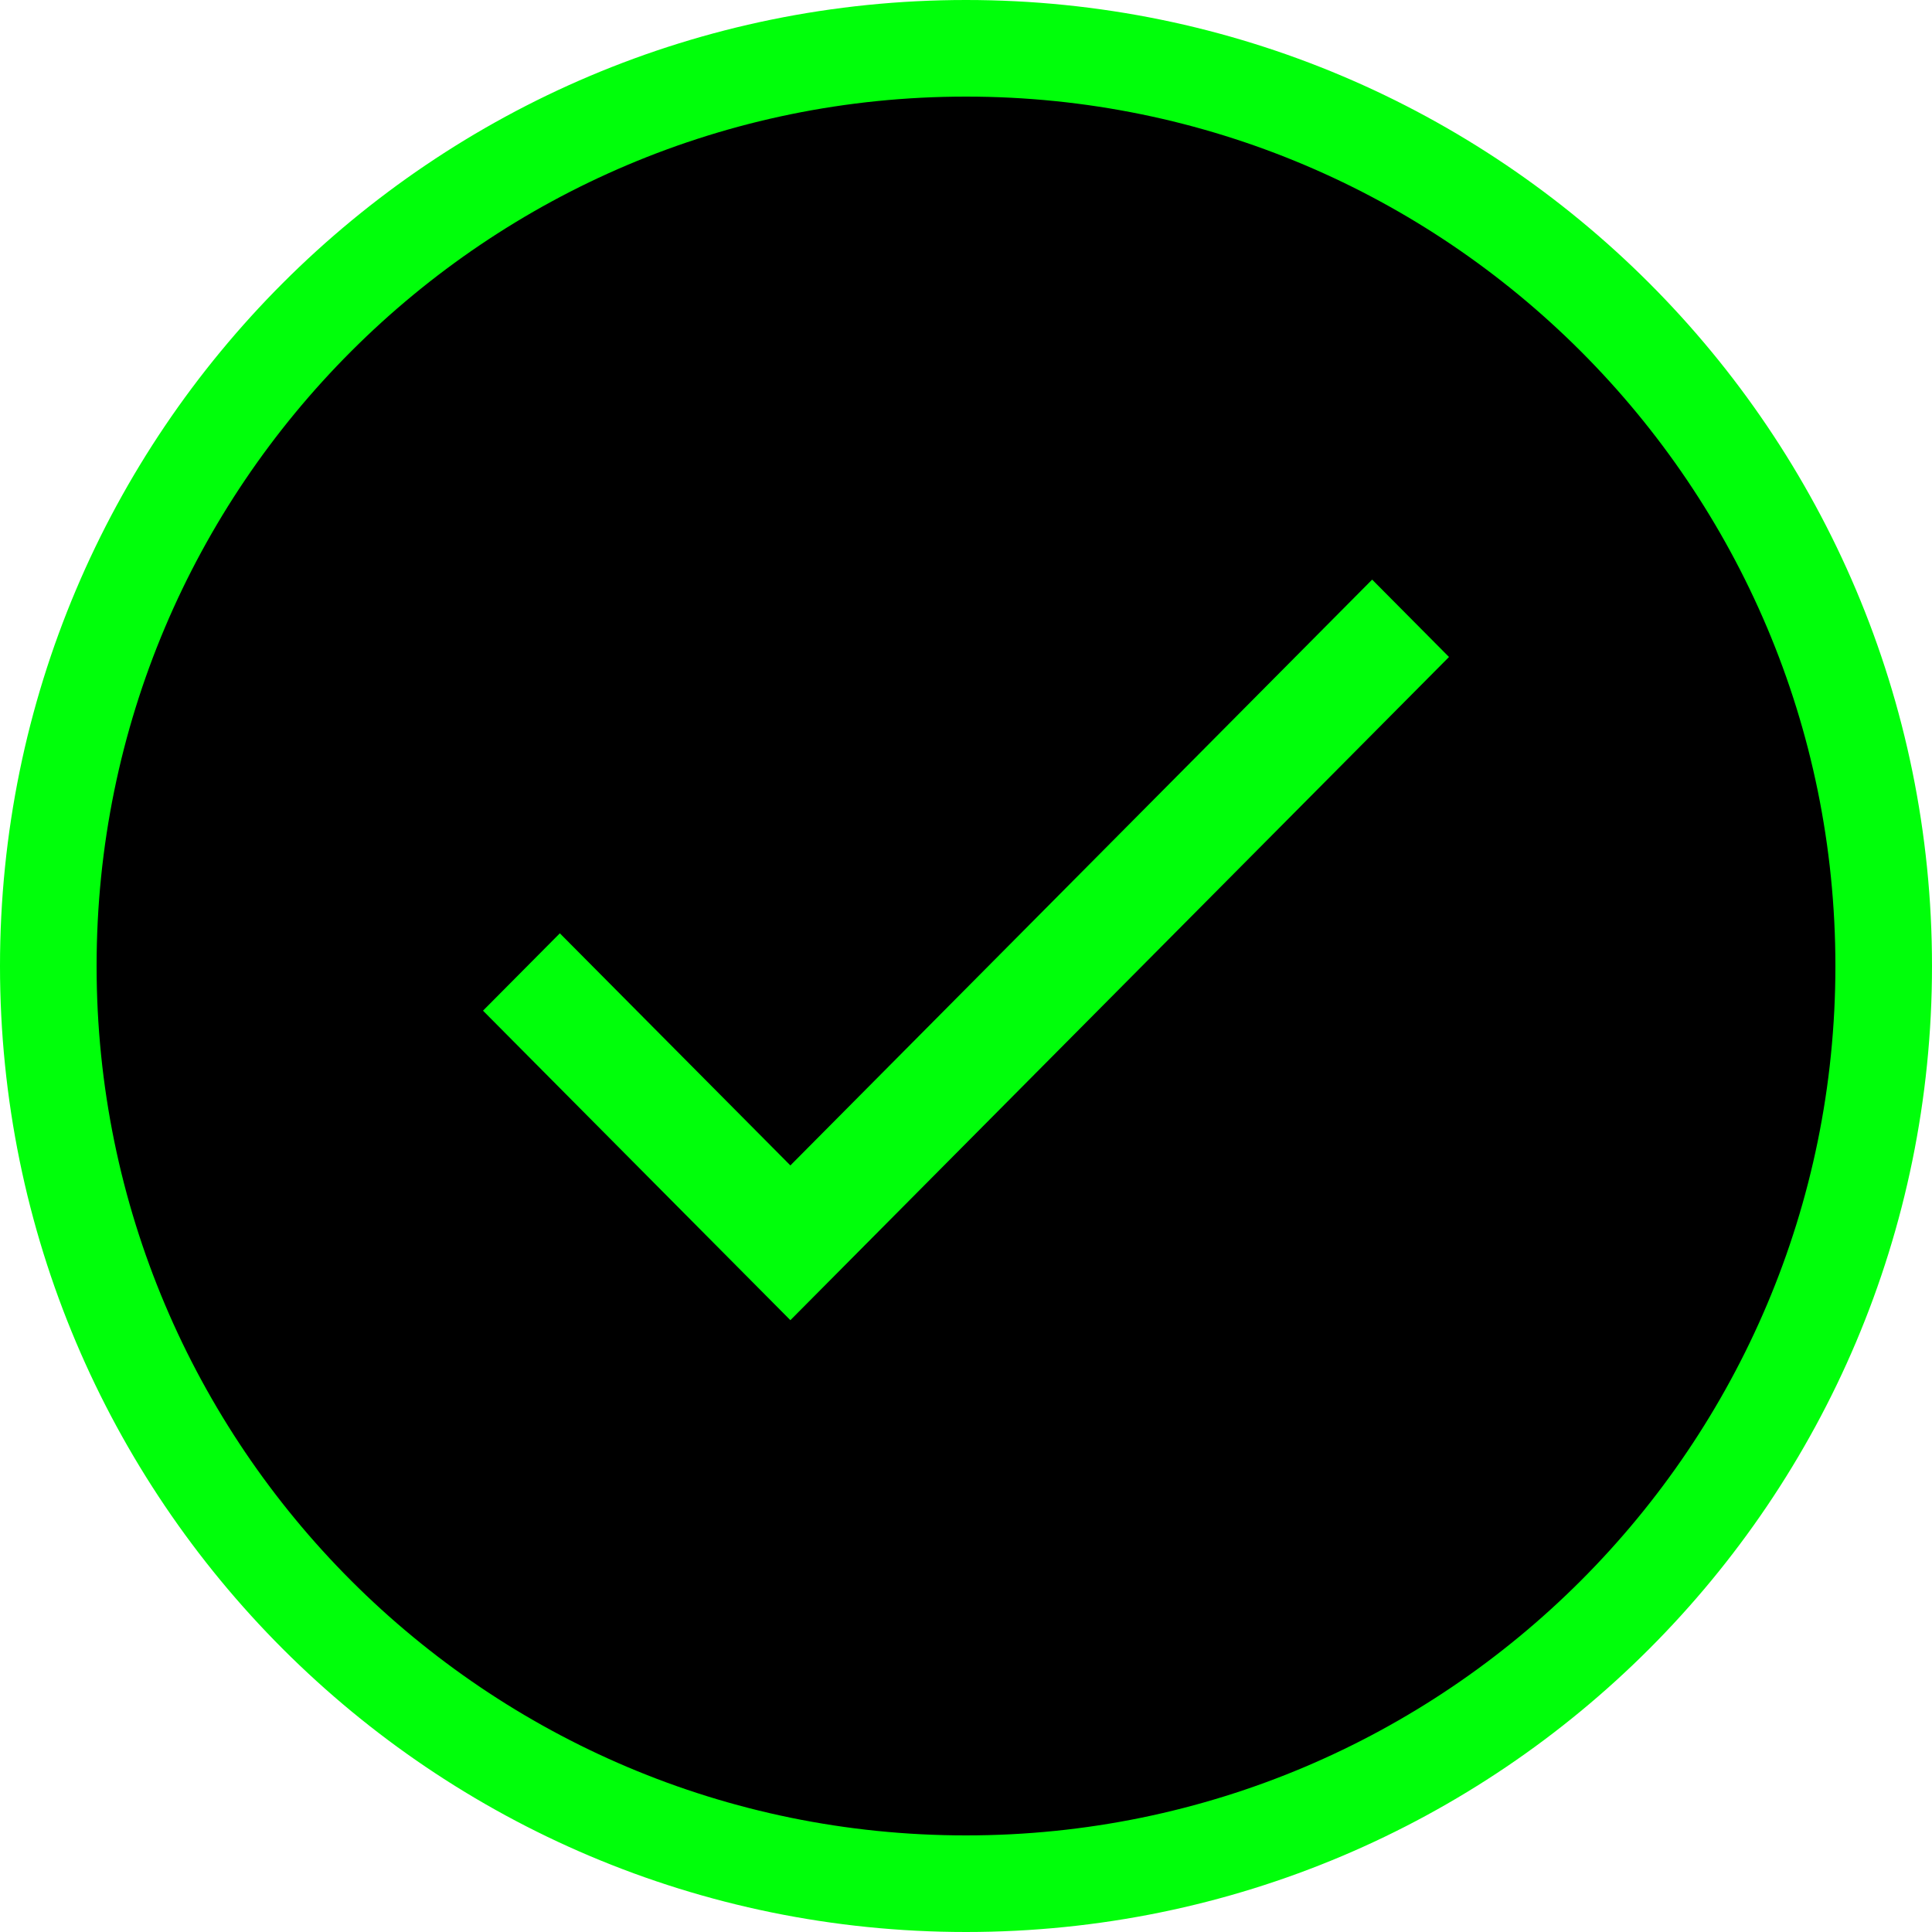
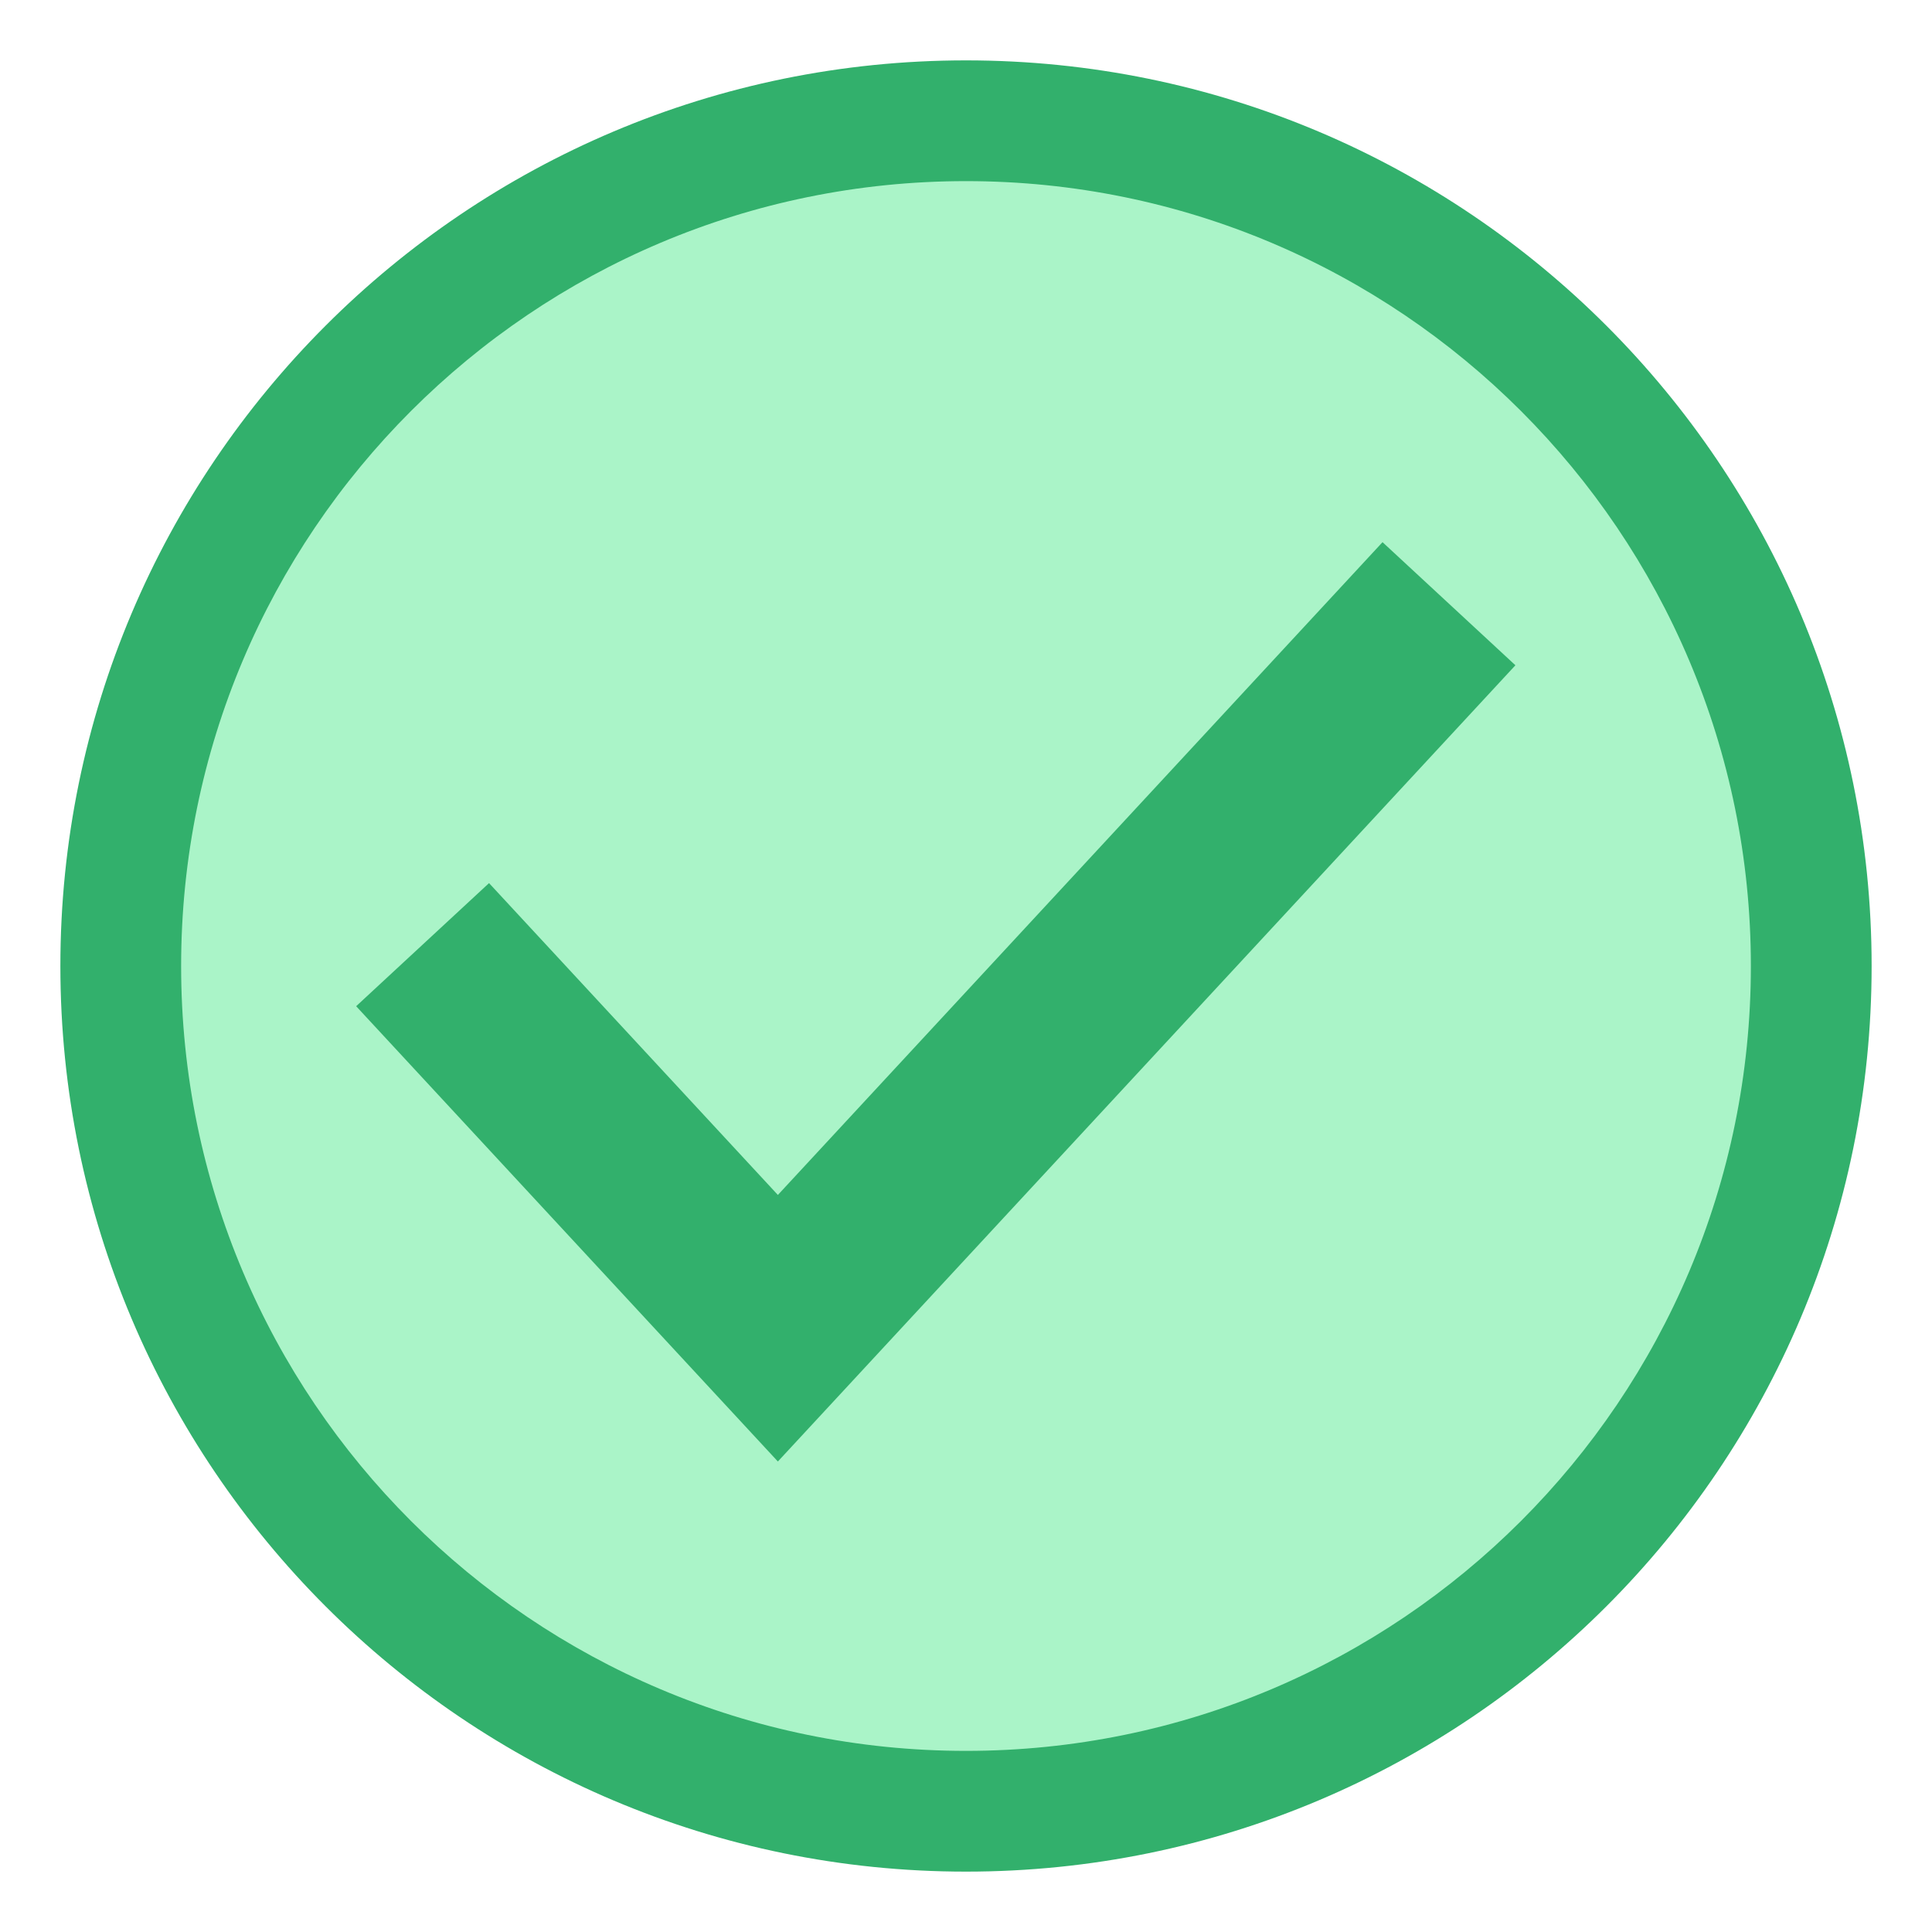
- <svg xmlns="http://www.w3.org/2000/svg" width="40" height="40" viewBox="0 0 40 40" fill="none">
-   <circle cx="20" cy="20" r="19" fill="black" stroke="#00FF0A" stroke-width="2" />
-   <path fill-rule="evenodd" clip-rule="evenodd" d="M16.364 24.129L11.591 19.323L10 20.925L16.364 27.333L30 13.602L28.409 12L16.364 24.129Z" fill="#00FF0A" />
+ <svg xmlns="http://www.w3.org/2000/svg" width="32" height="32" viewBox="0 0 32 32" fill="none">
+   <path d="M30 16C30 23.732 23.732 30 16 30C8.268 30 2 23.732 2 16C2 8.268 8.268 2 16 2C23.732 2 30 8.268 30 16Z" fill="#AAF4C8" />
+   <path fill-rule="evenodd" clip-rule="evenodd" d="M16 3C8.82 3 3 8.82 3 16C3 23.18 8.82 29 16 29C23.18 29 29 23.18 29 16C29 8.82 23.18 3 16 3ZM1 16C1 7.716 7.716 1 16 1C24.284 1 31 7.716 31 16C31 24.284 24.284 31 16 31C7.716 31 1 24.284 1 16Z" fill="#32B06C" />
+   <path fill-rule="evenodd" clip-rule="evenodd" d="M25.1 11.019L12.884 24.207L5.899 16.666L8.1 14.627L12.884 19.792L22.899 8.98L25.1 11.019Z" fill="#32B06C" />
</svg>
